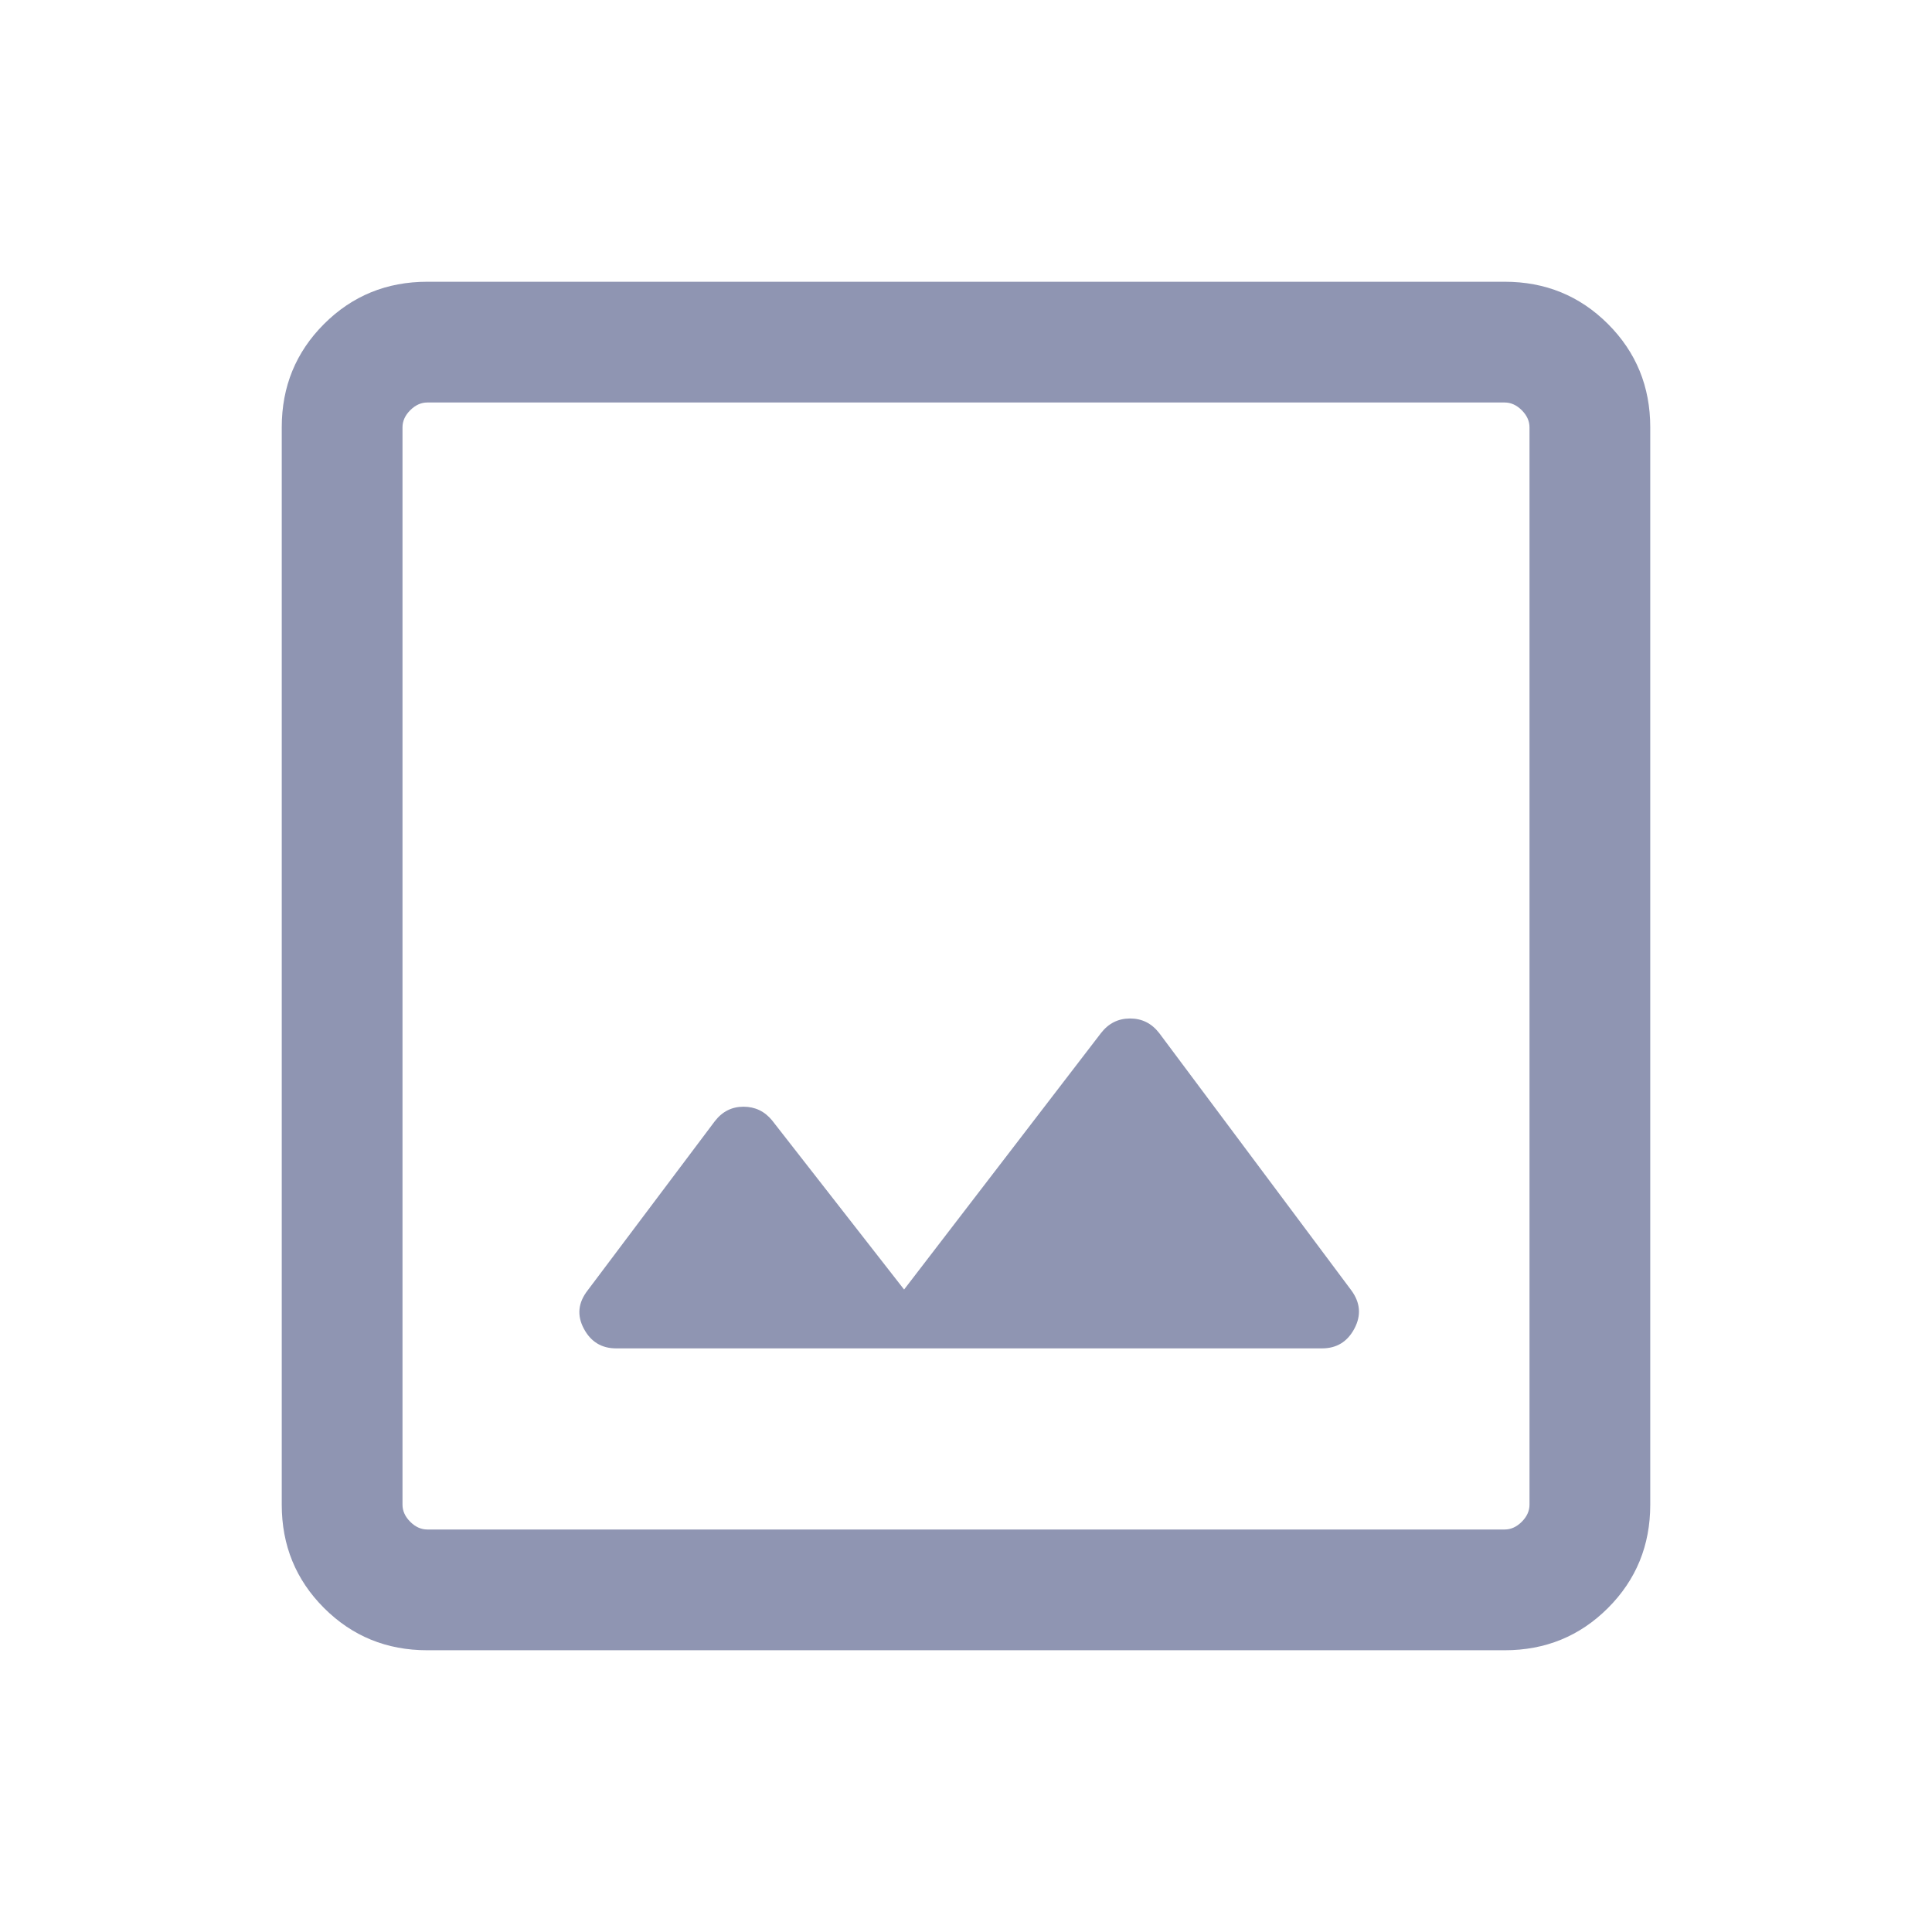
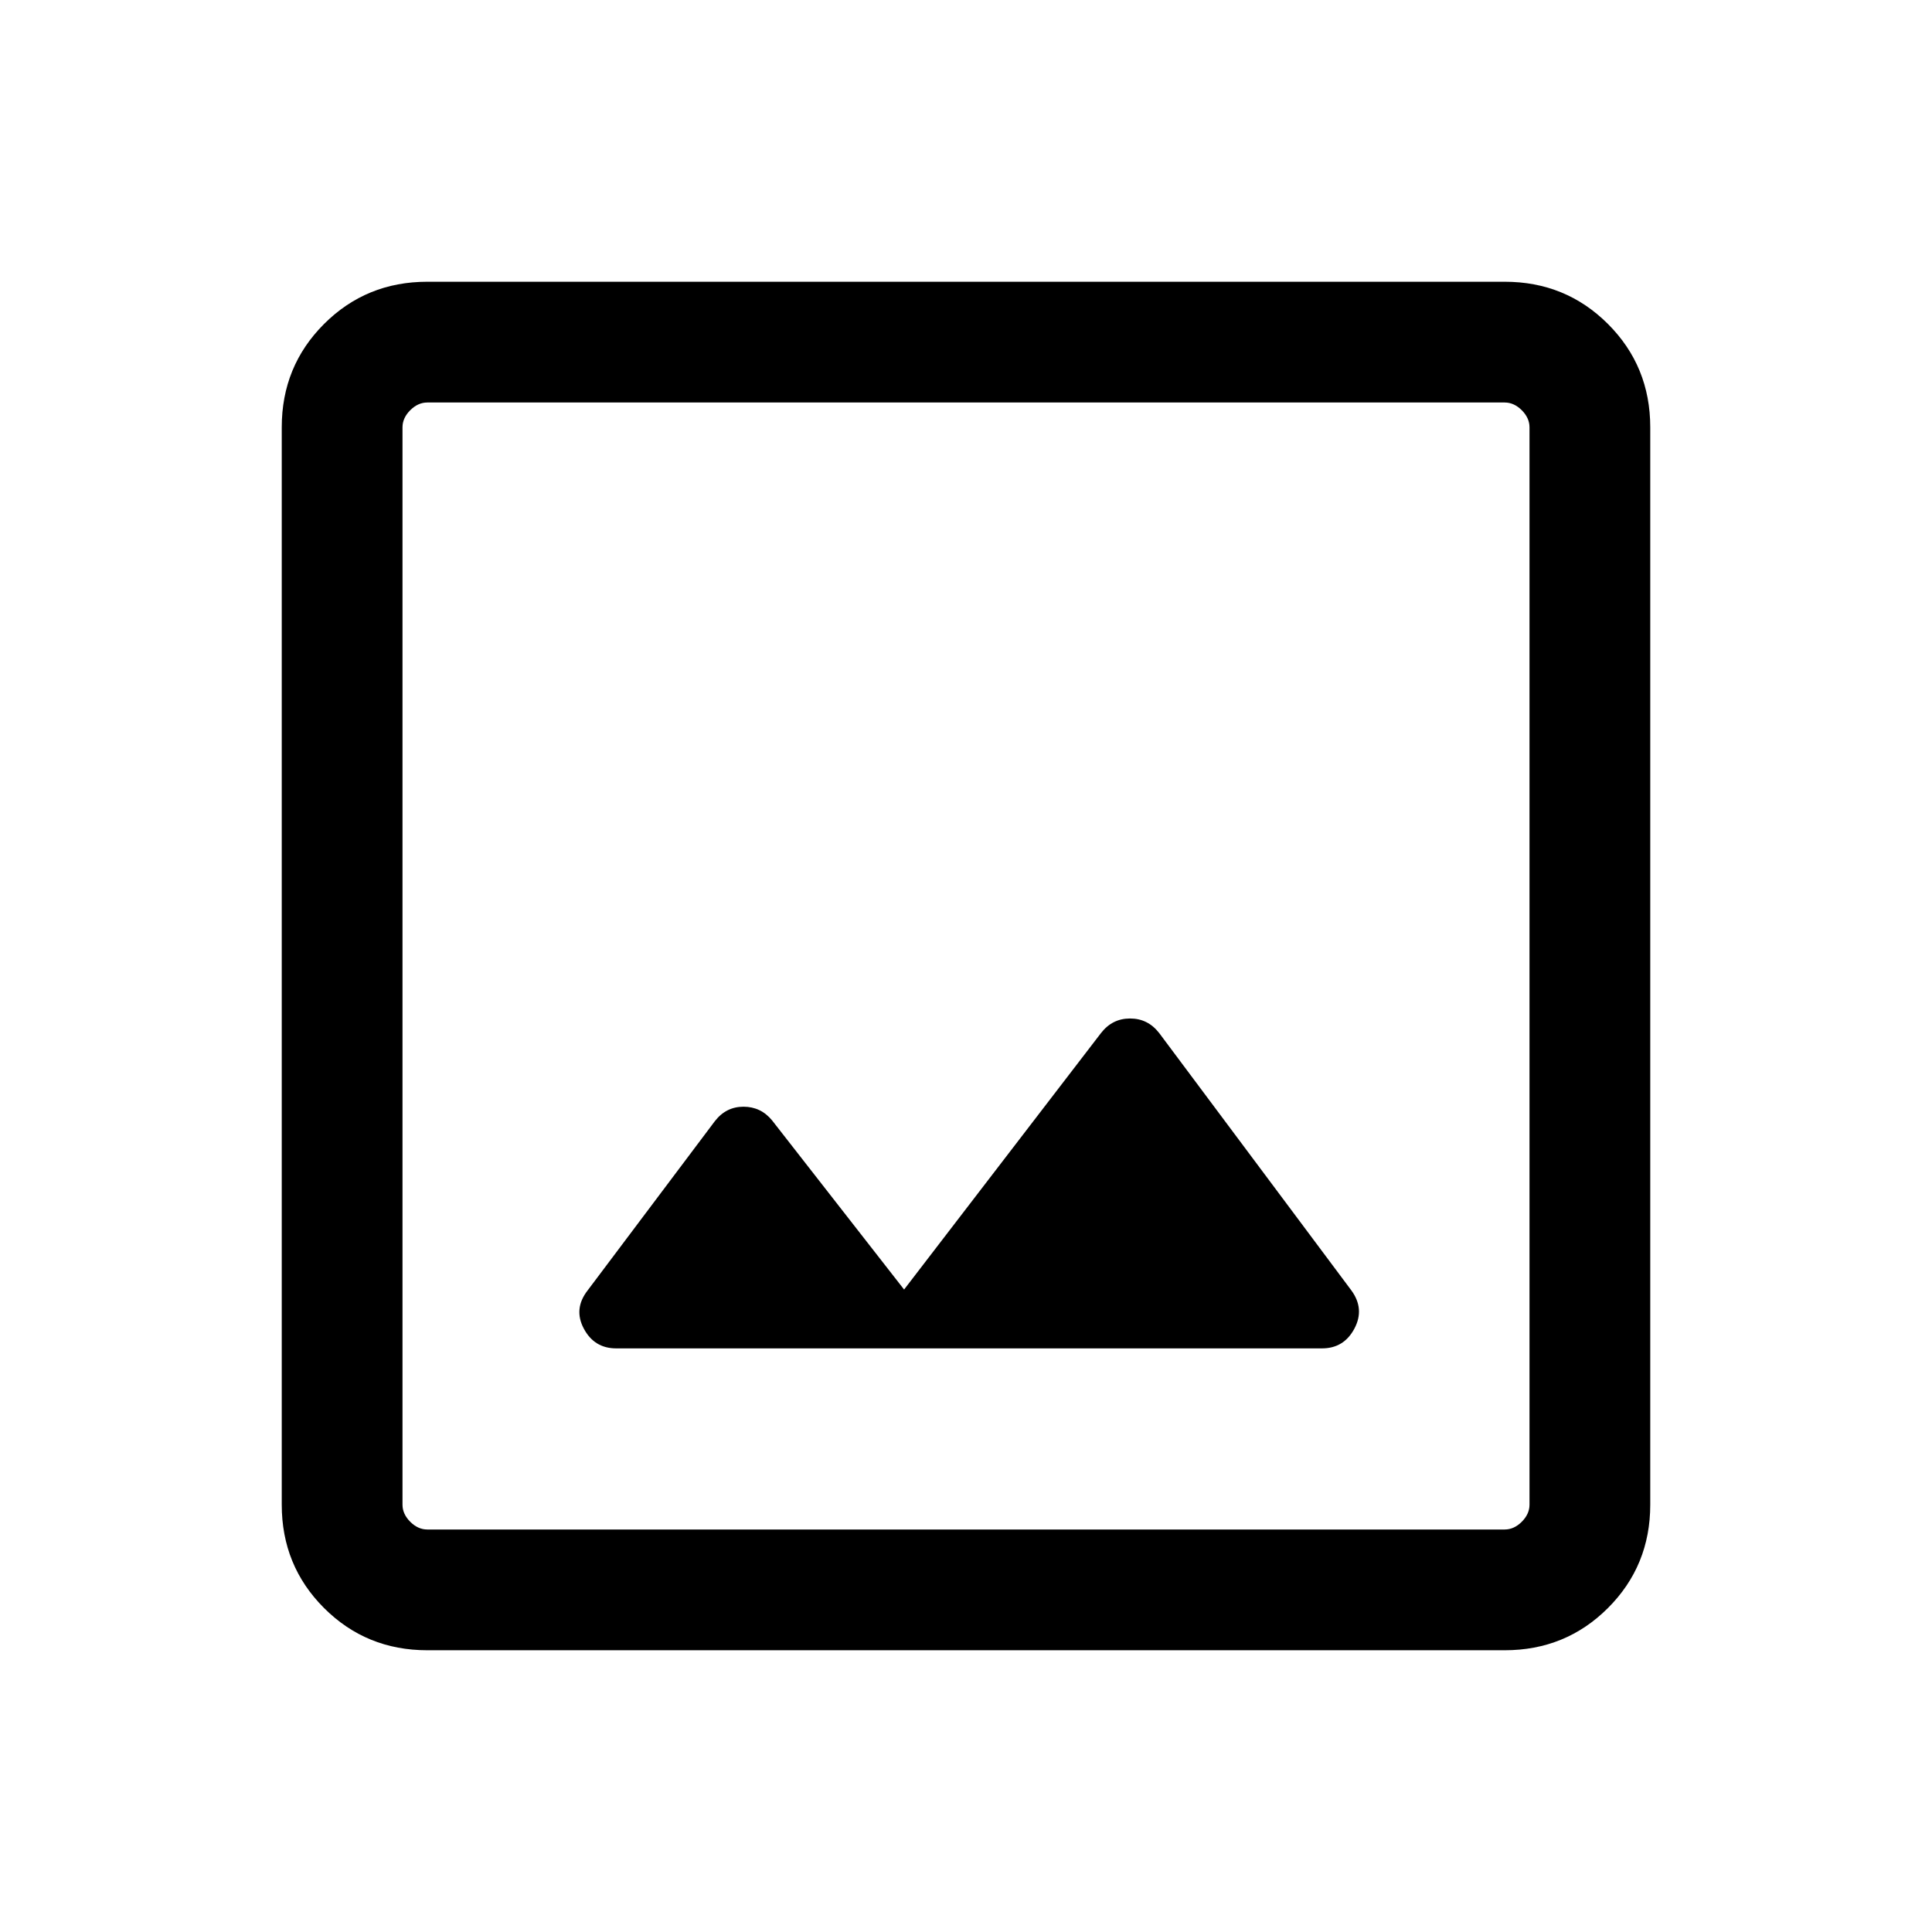
- <svg xmlns="http://www.w3.org/2000/svg" width="24" height="24" viewBox="0 0 24 24" fill="none">
-   <path d="M5.308 20.5C4.803 20.5 4.375 20.325 4.025 19.975C3.675 19.625 3.5 19.197 3.5 18.692V5.308C3.5 4.803 3.675 4.375 4.025 4.025C4.375 3.675 4.803 3.5 5.308 3.5H18.692C19.197 3.5 19.625 3.675 19.975 4.025C20.325 4.375 20.5 4.803 20.5 5.308V18.692C20.5 19.197 20.325 19.625 19.975 19.975C19.625 20.325 19.197 20.5 18.692 20.5H5.308ZM5.308 19H18.692C18.769 19 18.84 18.968 18.904 18.904C18.968 18.84 19 18.769 19 18.692V5.308C19 5.231 18.968 5.16 18.904 5.096C18.84 5.032 18.769 5 18.692 5H5.308C5.231 5 5.16 5.032 5.096 5.096C5.032 5.16 5 5.231 5 5.308V18.692C5 18.769 5.032 18.84 5.096 18.904C5.16 18.968 5.231 19 5.308 19ZM7.654 16.75H16.423C16.604 16.75 16.738 16.668 16.825 16.504C16.912 16.34 16.899 16.181 16.785 16.027L14.4 12.833C14.306 12.712 14.186 12.652 14.038 12.652C13.891 12.652 13.771 12.712 13.677 12.833L11.231 16.019L9.592 13.919C9.499 13.805 9.38 13.748 9.236 13.748C9.091 13.748 8.972 13.808 8.879 13.929L7.302 16.027C7.181 16.181 7.165 16.34 7.252 16.504C7.339 16.668 7.473 16.75 7.654 16.75Z" fill="#8F95B2" />
+ <svg xmlns="http://www.w3.org/2000/svg" width="current" height="current" viewBox="0 0 24 24" fill="currentColor">
+   <path d="M5.308 20.5C4.803 20.5 4.375 20.325 4.025 19.975C3.675 19.625 3.5 19.197 3.5 18.692V5.308C3.5 4.803 3.675 4.375 4.025 4.025C4.375 3.675 4.803 3.5 5.308 3.5H18.692C19.197 3.5 19.625 3.675 19.975 4.025C20.325 4.375 20.5 4.803 20.5 5.308V18.692C20.5 19.197 20.325 19.625 19.975 19.975C19.625 20.325 19.197 20.5 18.692 20.5H5.308ZM5.308 19H18.692C18.769 19 18.84 18.968 18.904 18.904C18.968 18.84 19 18.769 19 18.692V5.308C19 5.231 18.968 5.16 18.904 5.096C18.84 5.032 18.769 5 18.692 5H5.308C5.231 5 5.16 5.032 5.096 5.096C5.032 5.16 5 5.231 5 5.308V18.692C5 18.769 5.032 18.84 5.096 18.904C5.16 18.968 5.231 19 5.308 19ZM7.654 16.75H16.423C16.604 16.75 16.738 16.668 16.825 16.504C16.912 16.34 16.899 16.181 16.785 16.027L14.4 12.833C14.306 12.712 14.186 12.652 14.038 12.652C13.891 12.652 13.771 12.712 13.677 12.833L11.231 16.019L9.592 13.919C9.499 13.805 9.38 13.748 9.236 13.748C9.091 13.748 8.972 13.808 8.879 13.929L7.302 16.027C7.181 16.181 7.165 16.34 7.252 16.504C7.339 16.668 7.473 16.75 7.654 16.75Z" fill="currentColor" />
</svg>
